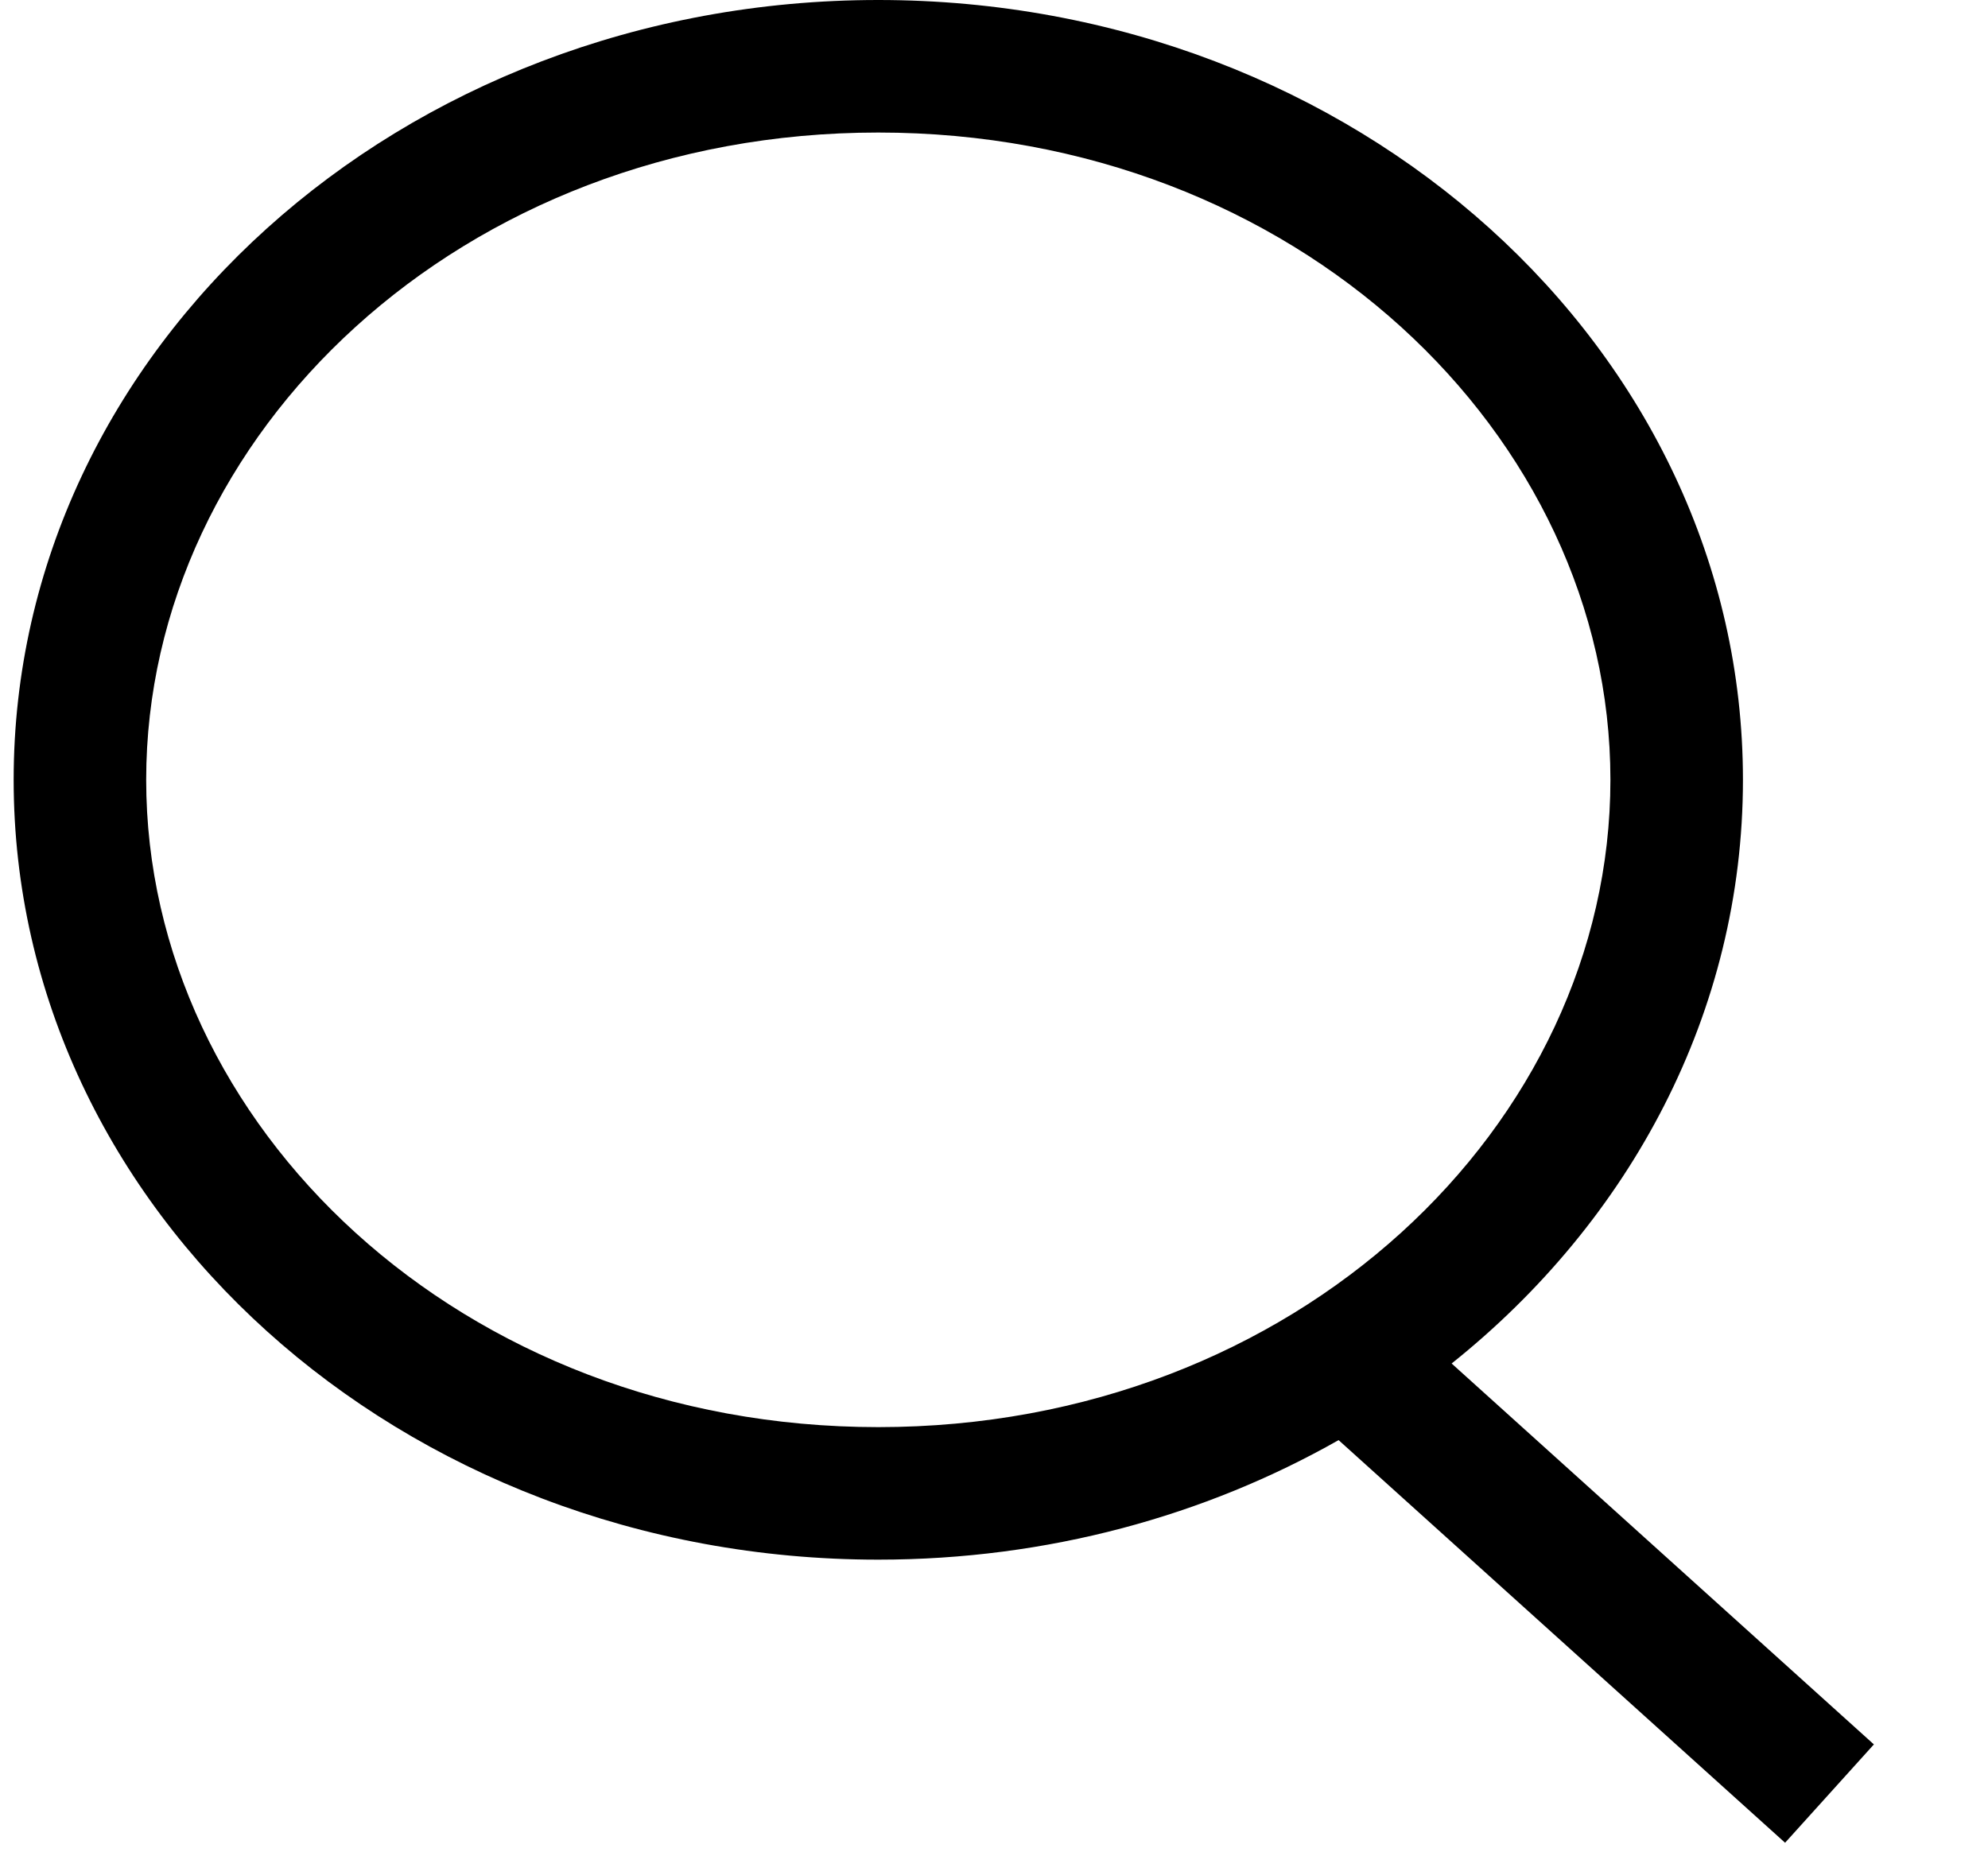
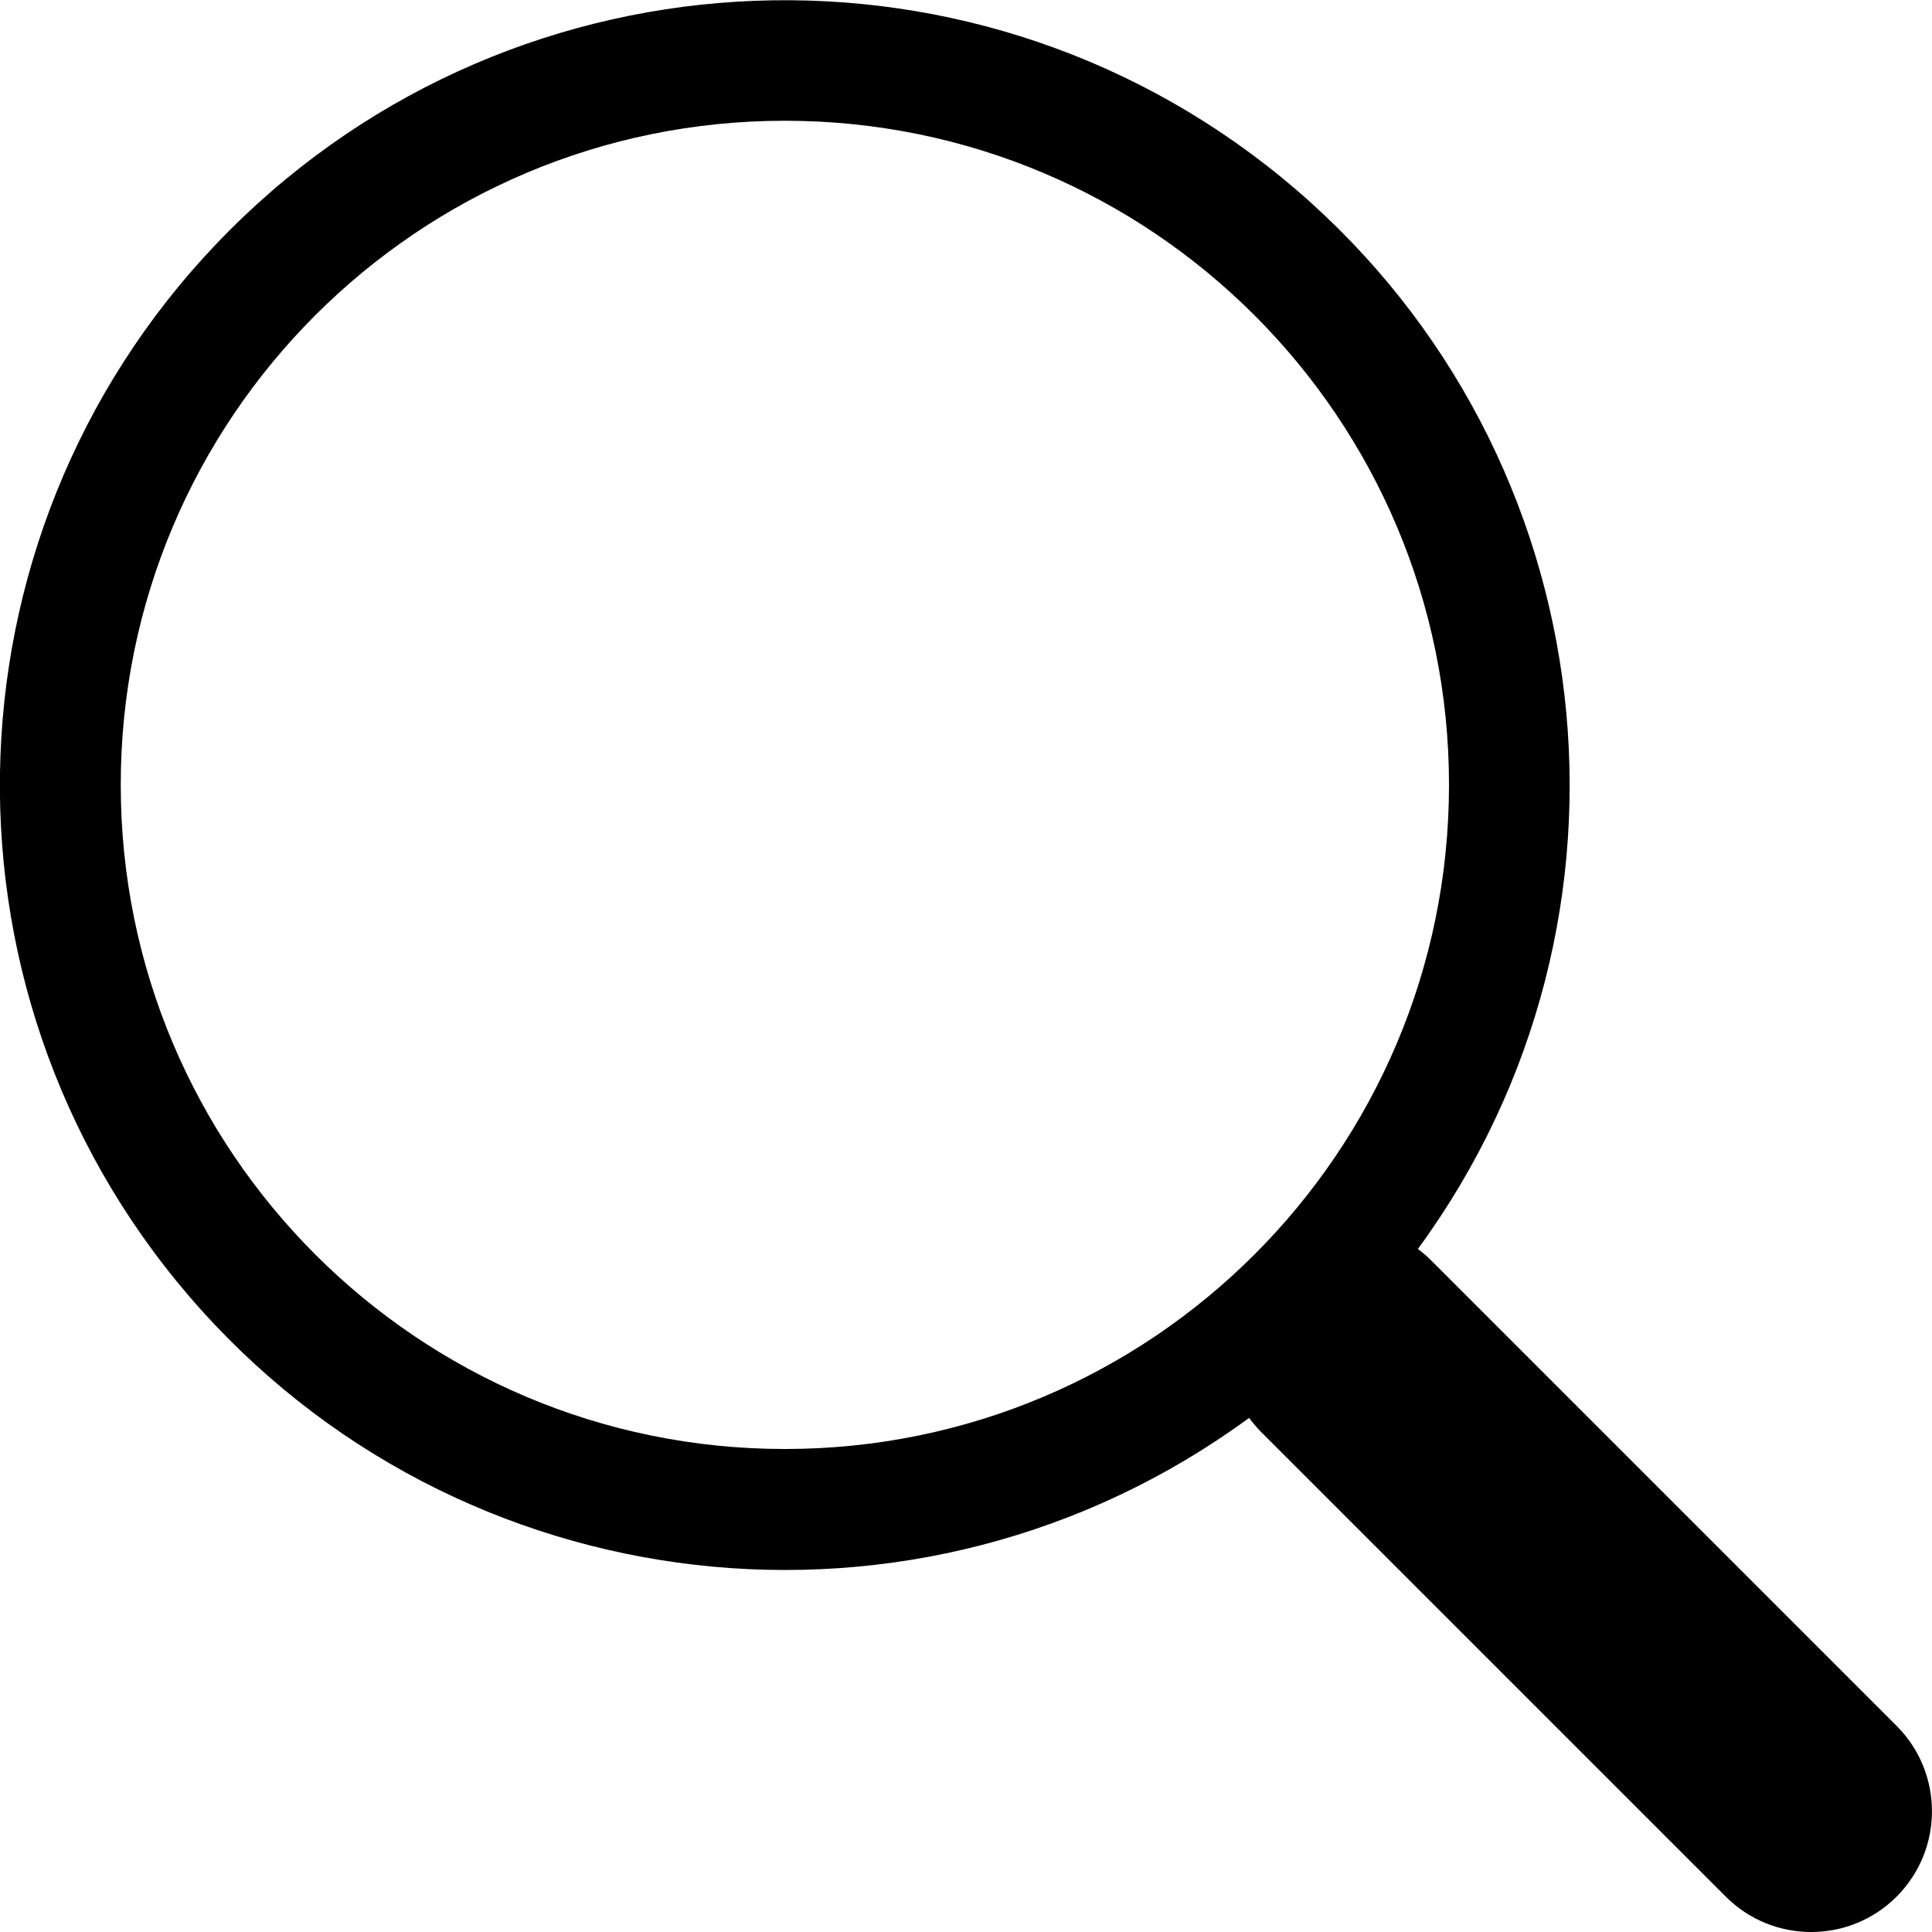
- <svg xmlns="http://www.w3.org/2000/svg" width="15" height="14" viewBox="0 0 15 14" fill="none">
-   <path fill-rule="evenodd" clip-rule="evenodd" d="M12.151 5.884C12.151 8.487 9.778 10.768 6.627 10.768C3.476 10.768 1.103 8.487 1.103 5.884C1.103 3.281 3.476 1 6.627 1C9.778 1 12.151 3.281 12.151 5.884ZM10.1 10.866C9.094 11.437 7.903 11.768 6.627 11.768C3.024 11.768 0.103 9.133 0.103 5.884C0.103 2.634 3.024 0 6.627 0C10.23 0 13.151 2.634 13.151 5.884C13.151 7.637 12.301 9.211 10.953 10.288L14.139 13.162L13.469 13.904L10.1 10.866Z" fill="#000000" />
+ <svg xmlns="http://www.w3.org/2000/svg" width="16" height="16" fill="currentColor" class="bi bi-search" viewBox="0 0 16 16">
+   <path d="M11.742 10.344a6.5 6.5 0 1 0-1.397 1.398h-.001c.03.04.062.078.098.115l3.85 3.85a1 1 0 0 0 1.415-1.414l-3.85-3.85a1.007 1.007 0 0 0-.115-.1zM12 6.5a5.5 5.5 0 1 1-11 0 5.5 5.5 0 0 1 11 0z" />
</svg>
